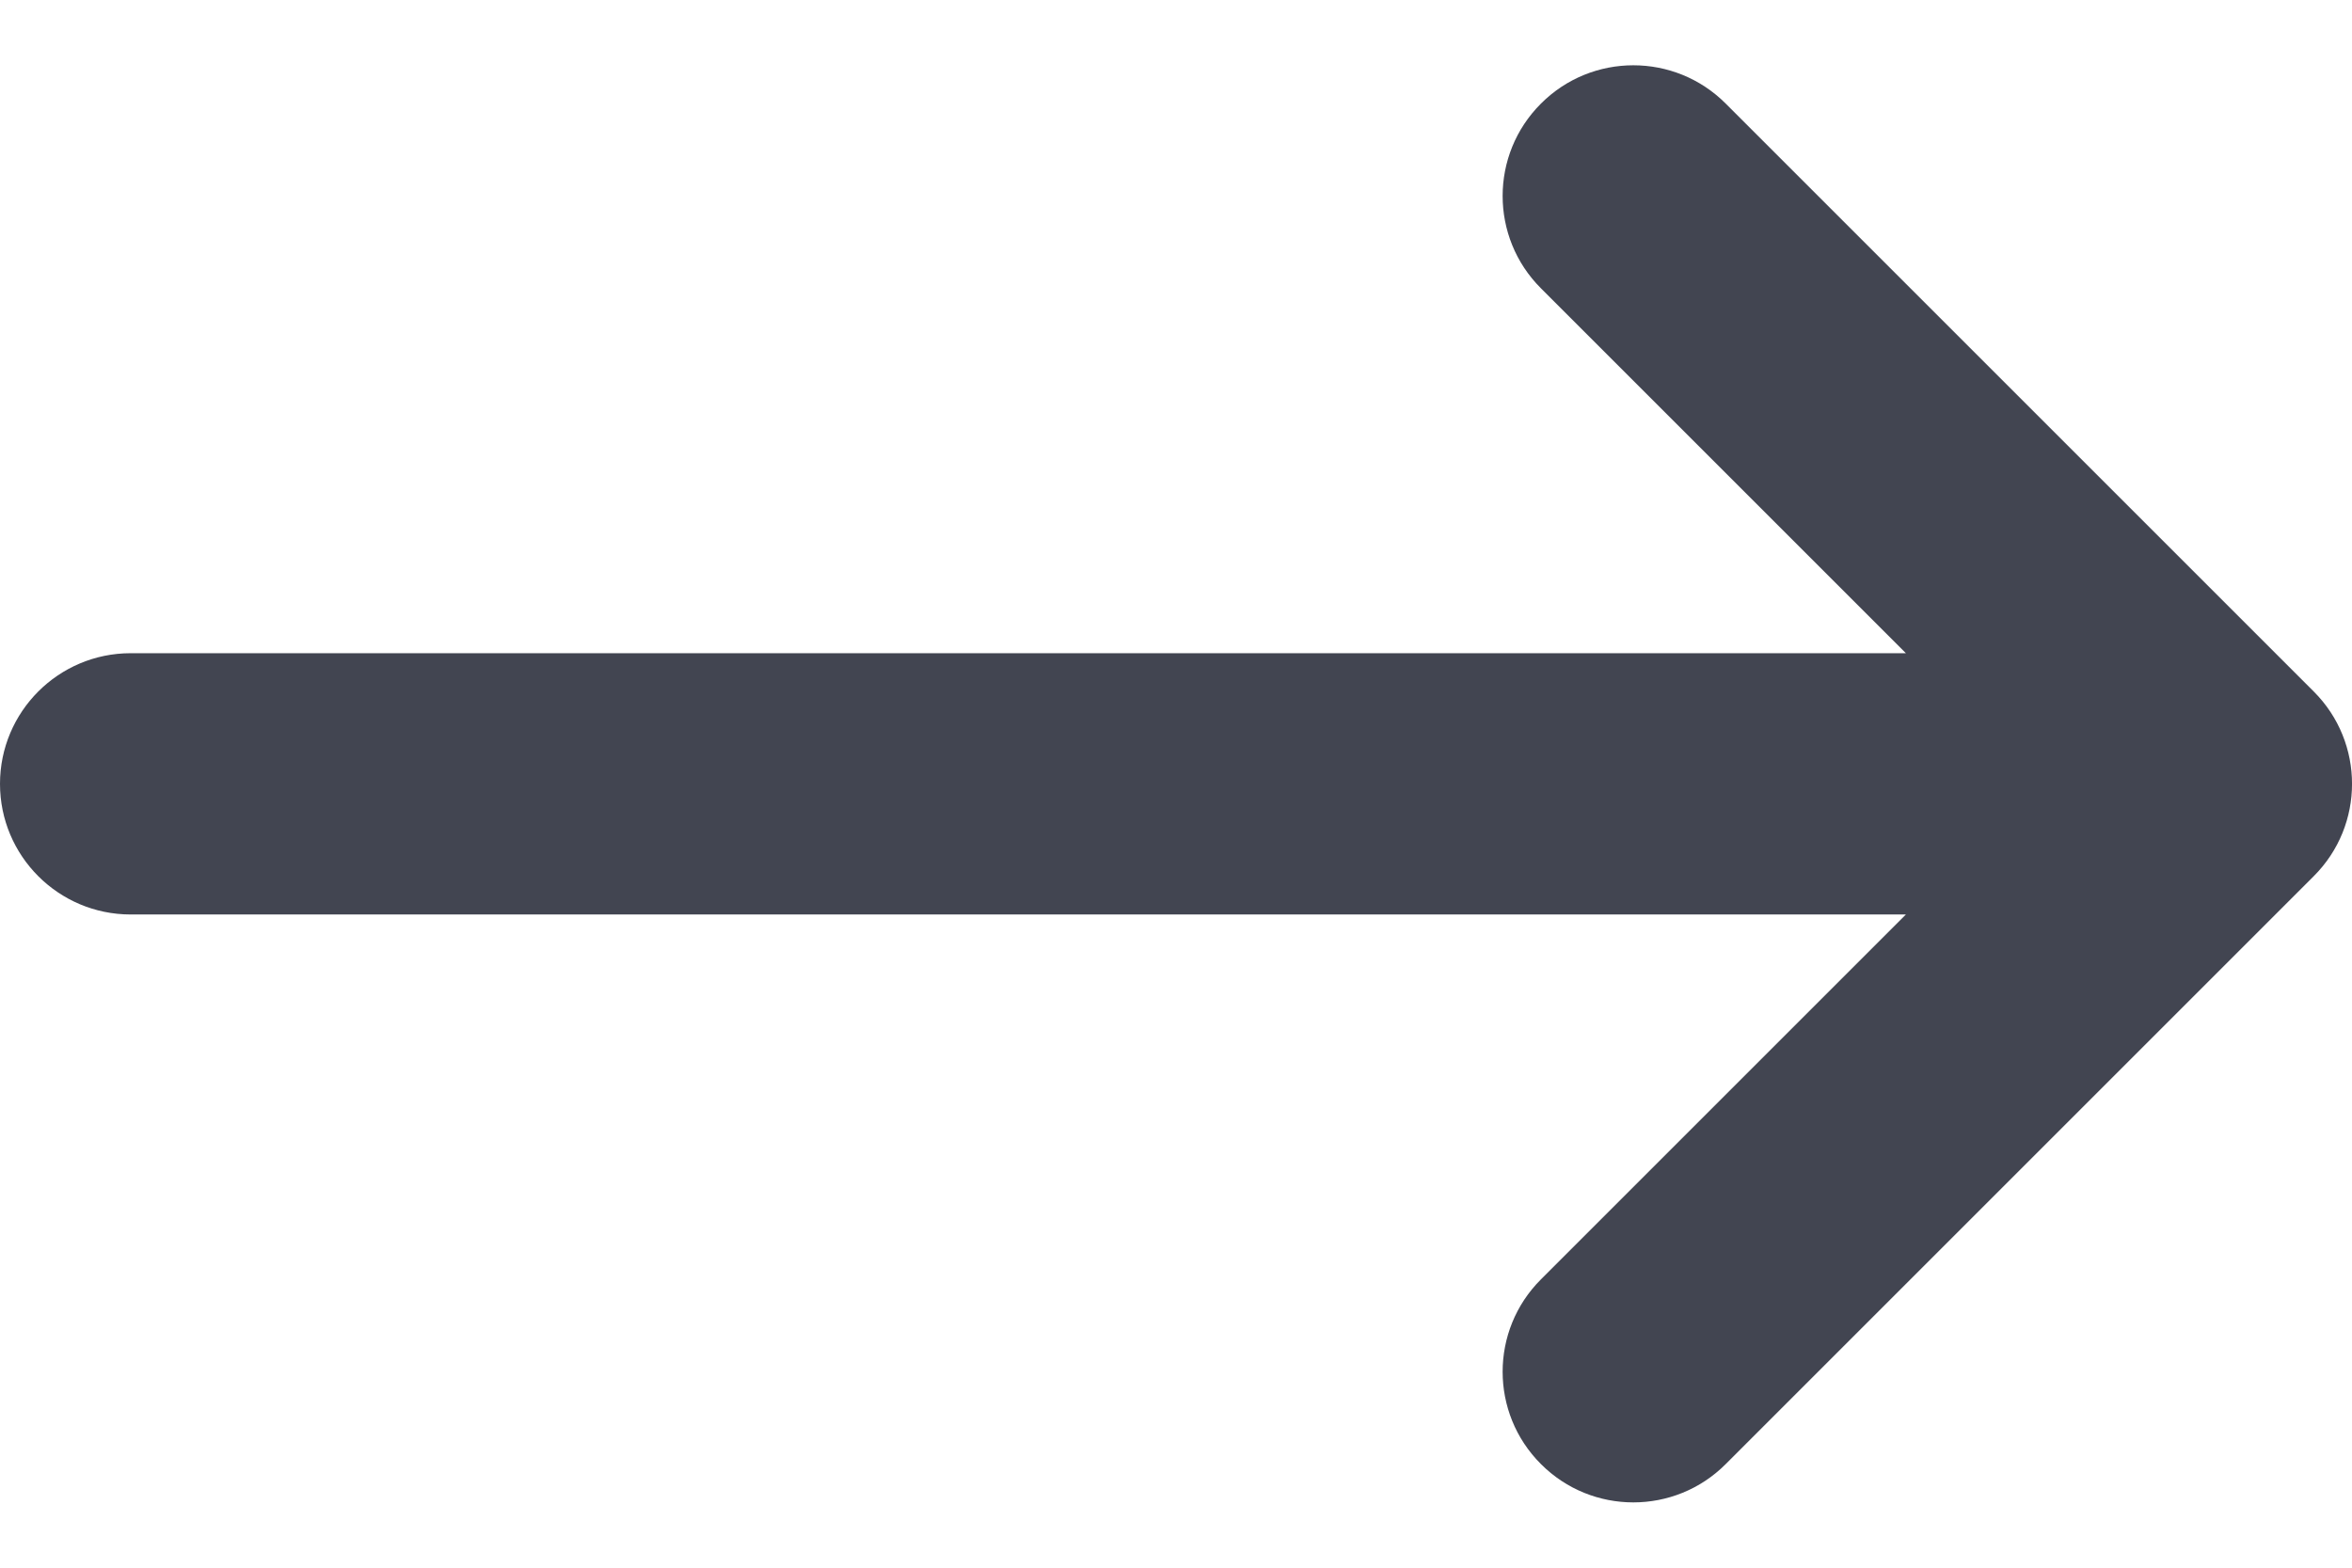
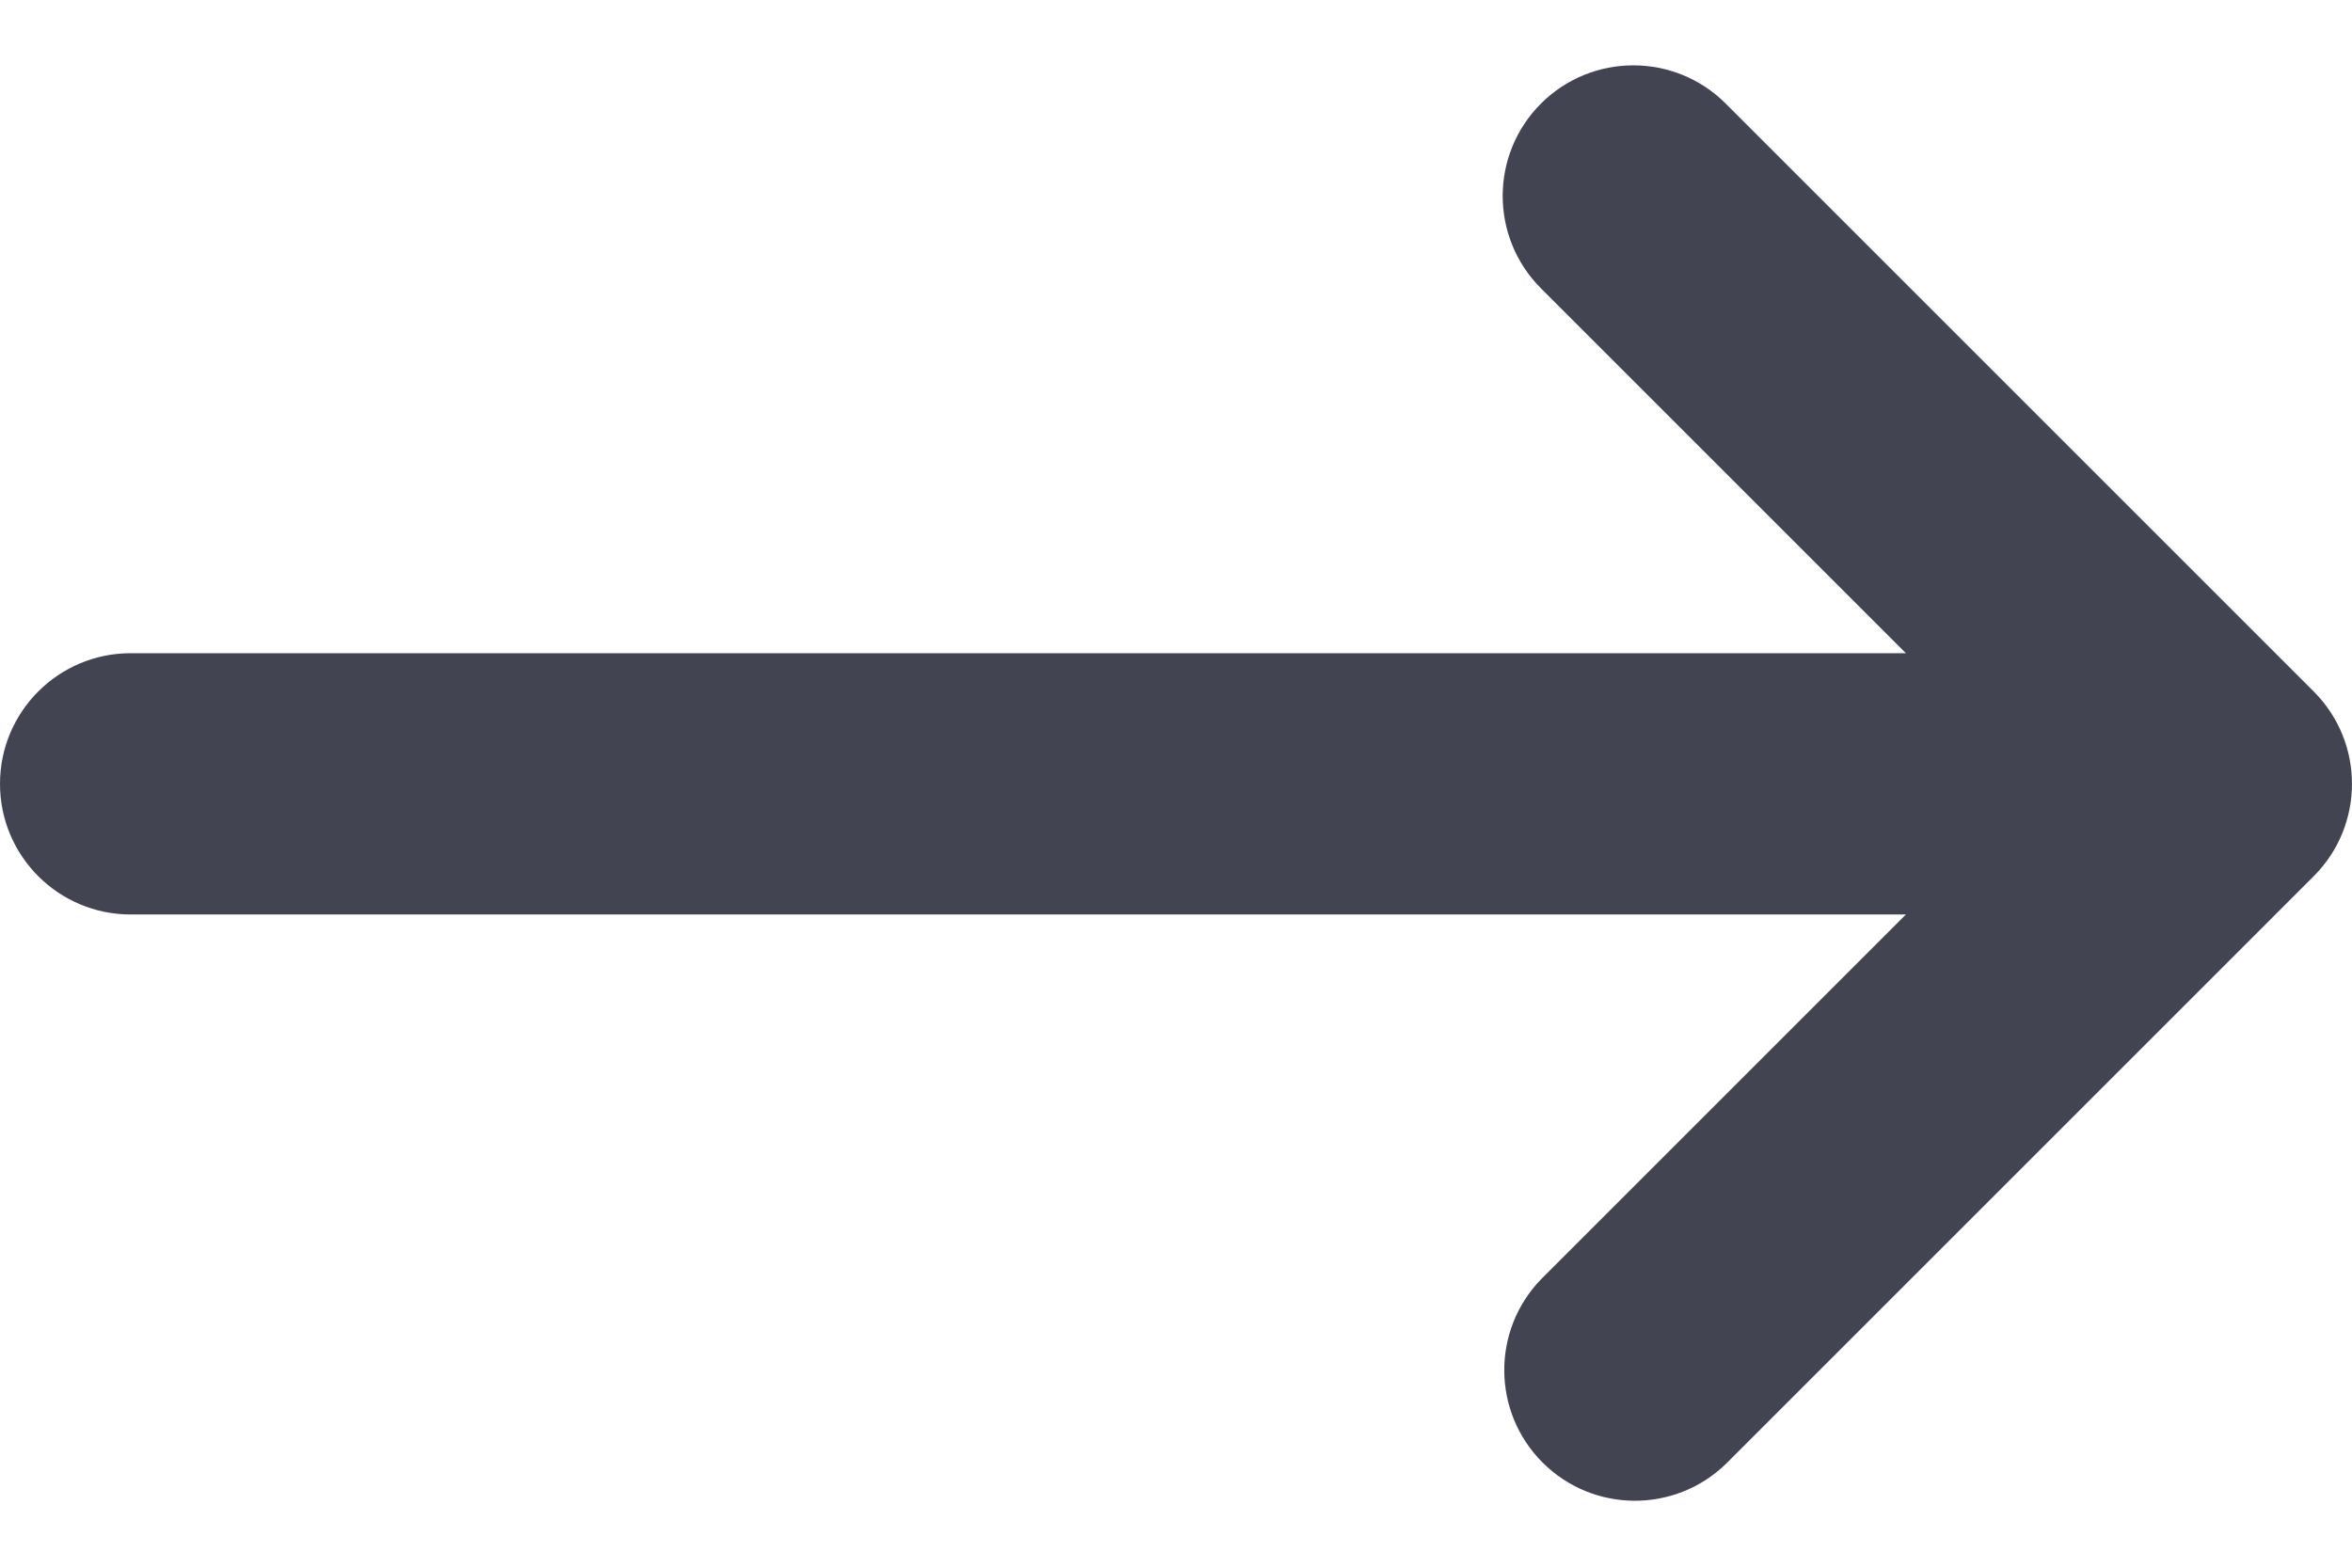
- <svg xmlns="http://www.w3.org/2000/svg" width="18" height="12" viewBox="0 0 18 12" fill="none">
-   <path fill-rule="evenodd" clip-rule="evenodd" d="M11.793 0.793C12.183 0.402 12.817 0.402 13.207 0.793L17.707 5.293C18.098 5.683 18.098 6.317 17.707 6.707L13.207 11.207C12.817 11.598 12.183 11.598 11.793 11.207C11.402 10.817 11.402 10.183 11.793 9.793L14.586 7H1C0.448 7 0 6.552 0 6C0 5.448 0.448 5 1 5H14.586L11.793 2.207C11.402 1.817 11.402 1.183 11.793 0.793Z" fill="#424551" />
+ <svg xmlns="http://www.w3.org/2000/svg" width="18" height="12" fill="none">
+   <path fill-rule="evenodd" clip-rule="evenodd" d="M11.793.793a1 1 0 011.414 0l4.5 4.5a1 1 0 010 1.414l-4.5 4.5a1 1 0 01-1.414-1.414L14.586 7H1a1 1 0 010-2h13.586l-2.793-2.793a1 1 0 010-1.414z" fill="#424551" />
</svg>
